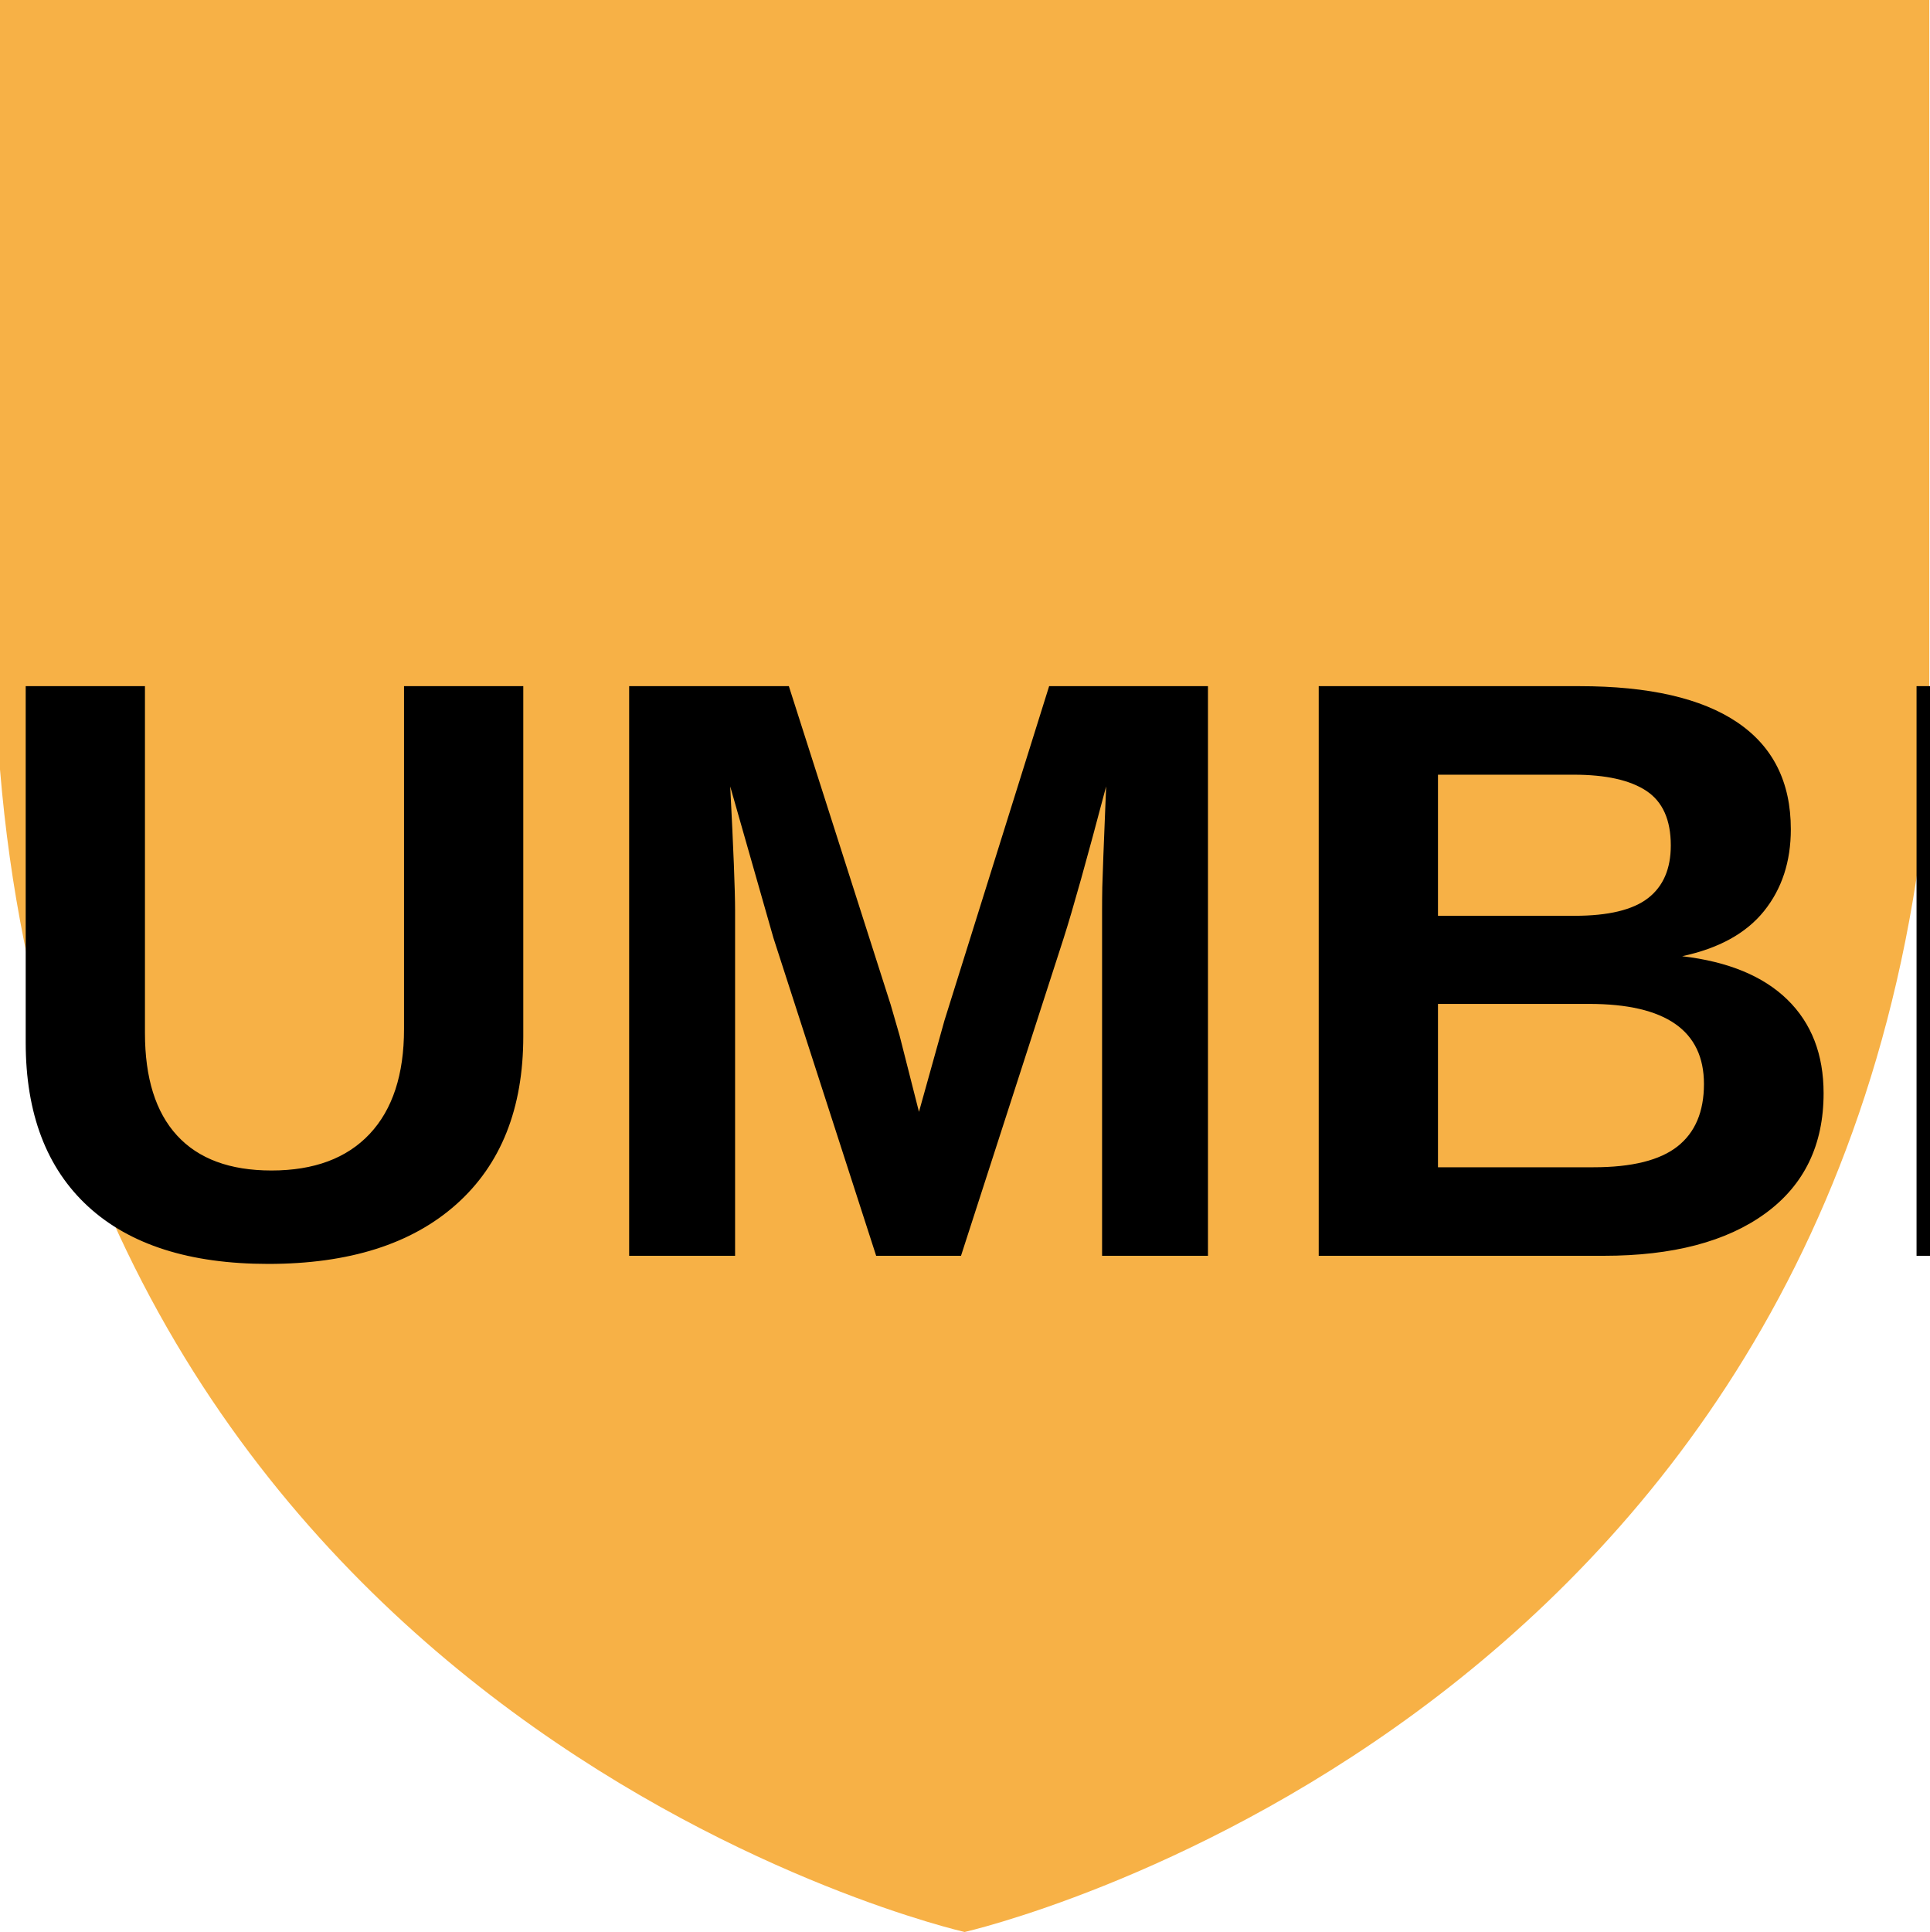
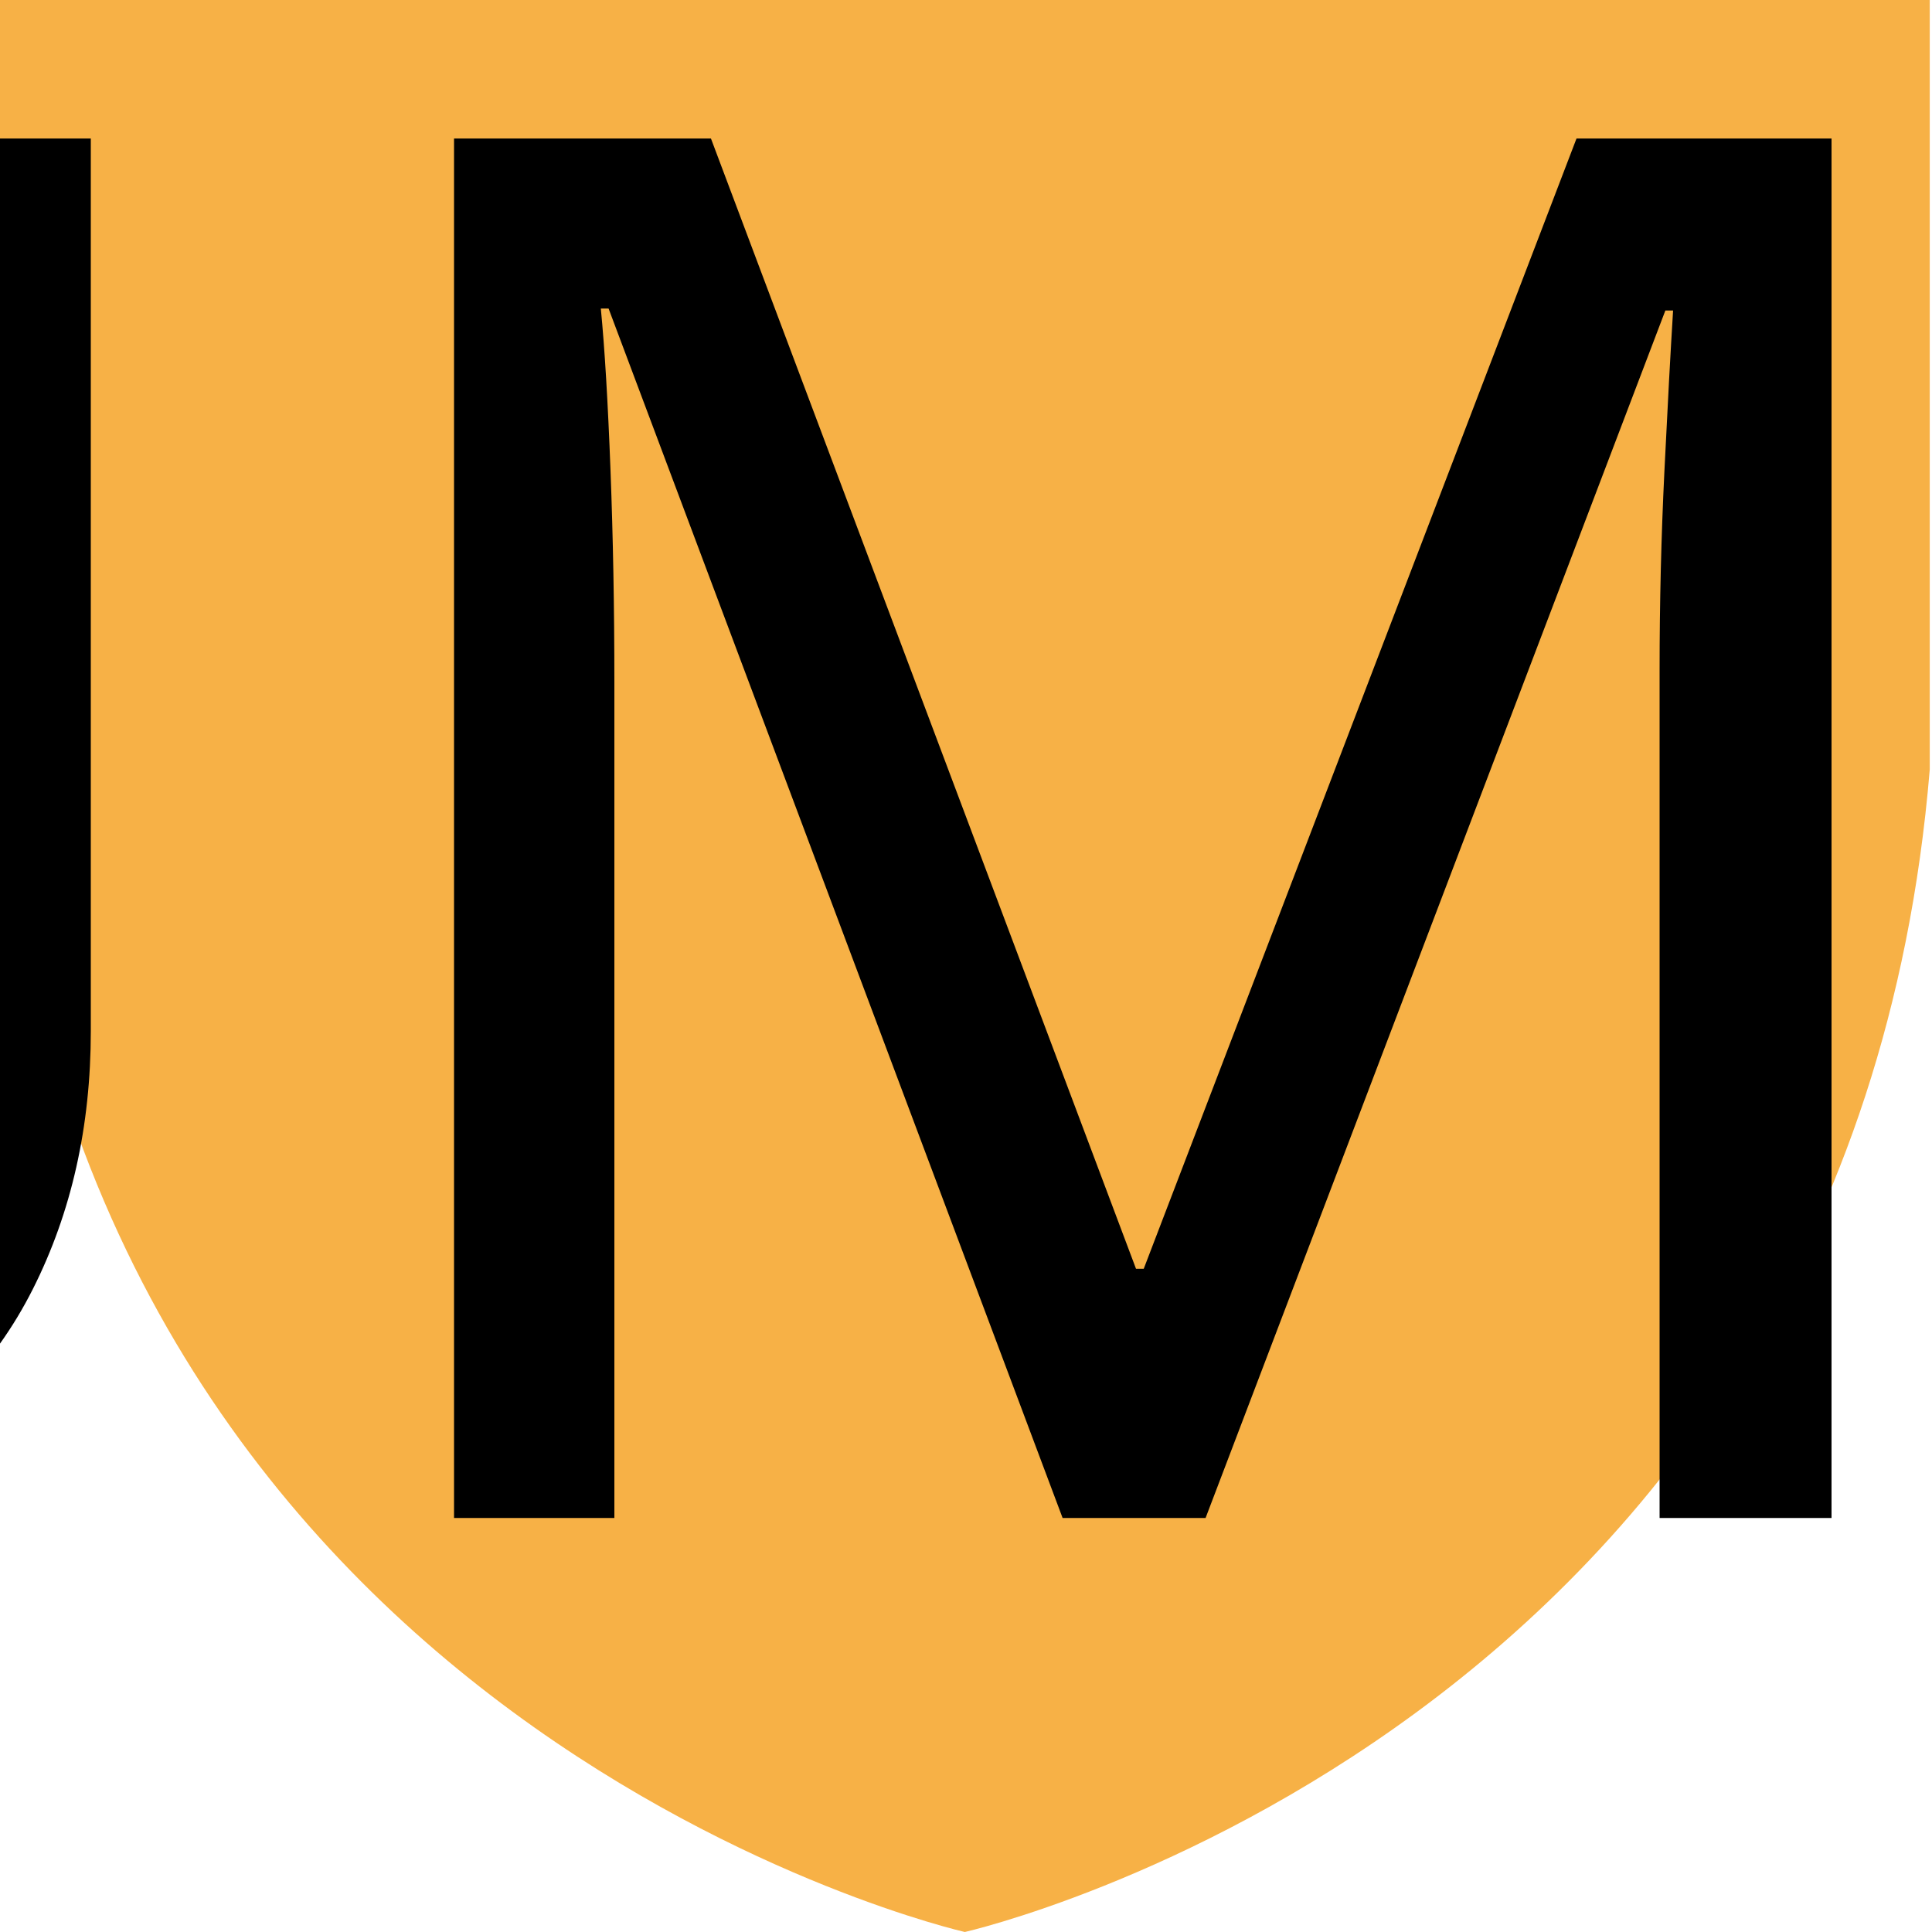
- <svg xmlns="http://www.w3.org/2000/svg" version="1.1" id="Layer_1" width="699.187" height="700" viewBox="0 0 699.187 700" overflow="visible" enable-background="new 0 0 699.187 700" xml:space="preserve">
+ <svg xmlns="http://www.w3.org/2000/svg" version="1.1" id="Layer_1" width="700" height="700" viewBox="0 0 700 700" overflow="visible" enable-background="new 0 0 700 700" xml:space="preserve">
  <g>
    <path fill="#F7B146" d="M0,0v278.811C28.978,627.479,349.58,700,349.58,700s320.644-72.521,349.607-421.189V0H0z" />
-     <text x="349.594" y="455" font-family="Highway Gothic,Arial,sans-serif" font-size="300" font-weight="bold" fill="#000" text-anchor="middle">
+     <text x="350" y="550" font-family="'Roadgeek 2005 Transport Heavy'" font-size="700" fill="#000" text-anchor="middle">
      ***NUMBER***
    </text>
  </g>
</svg>
